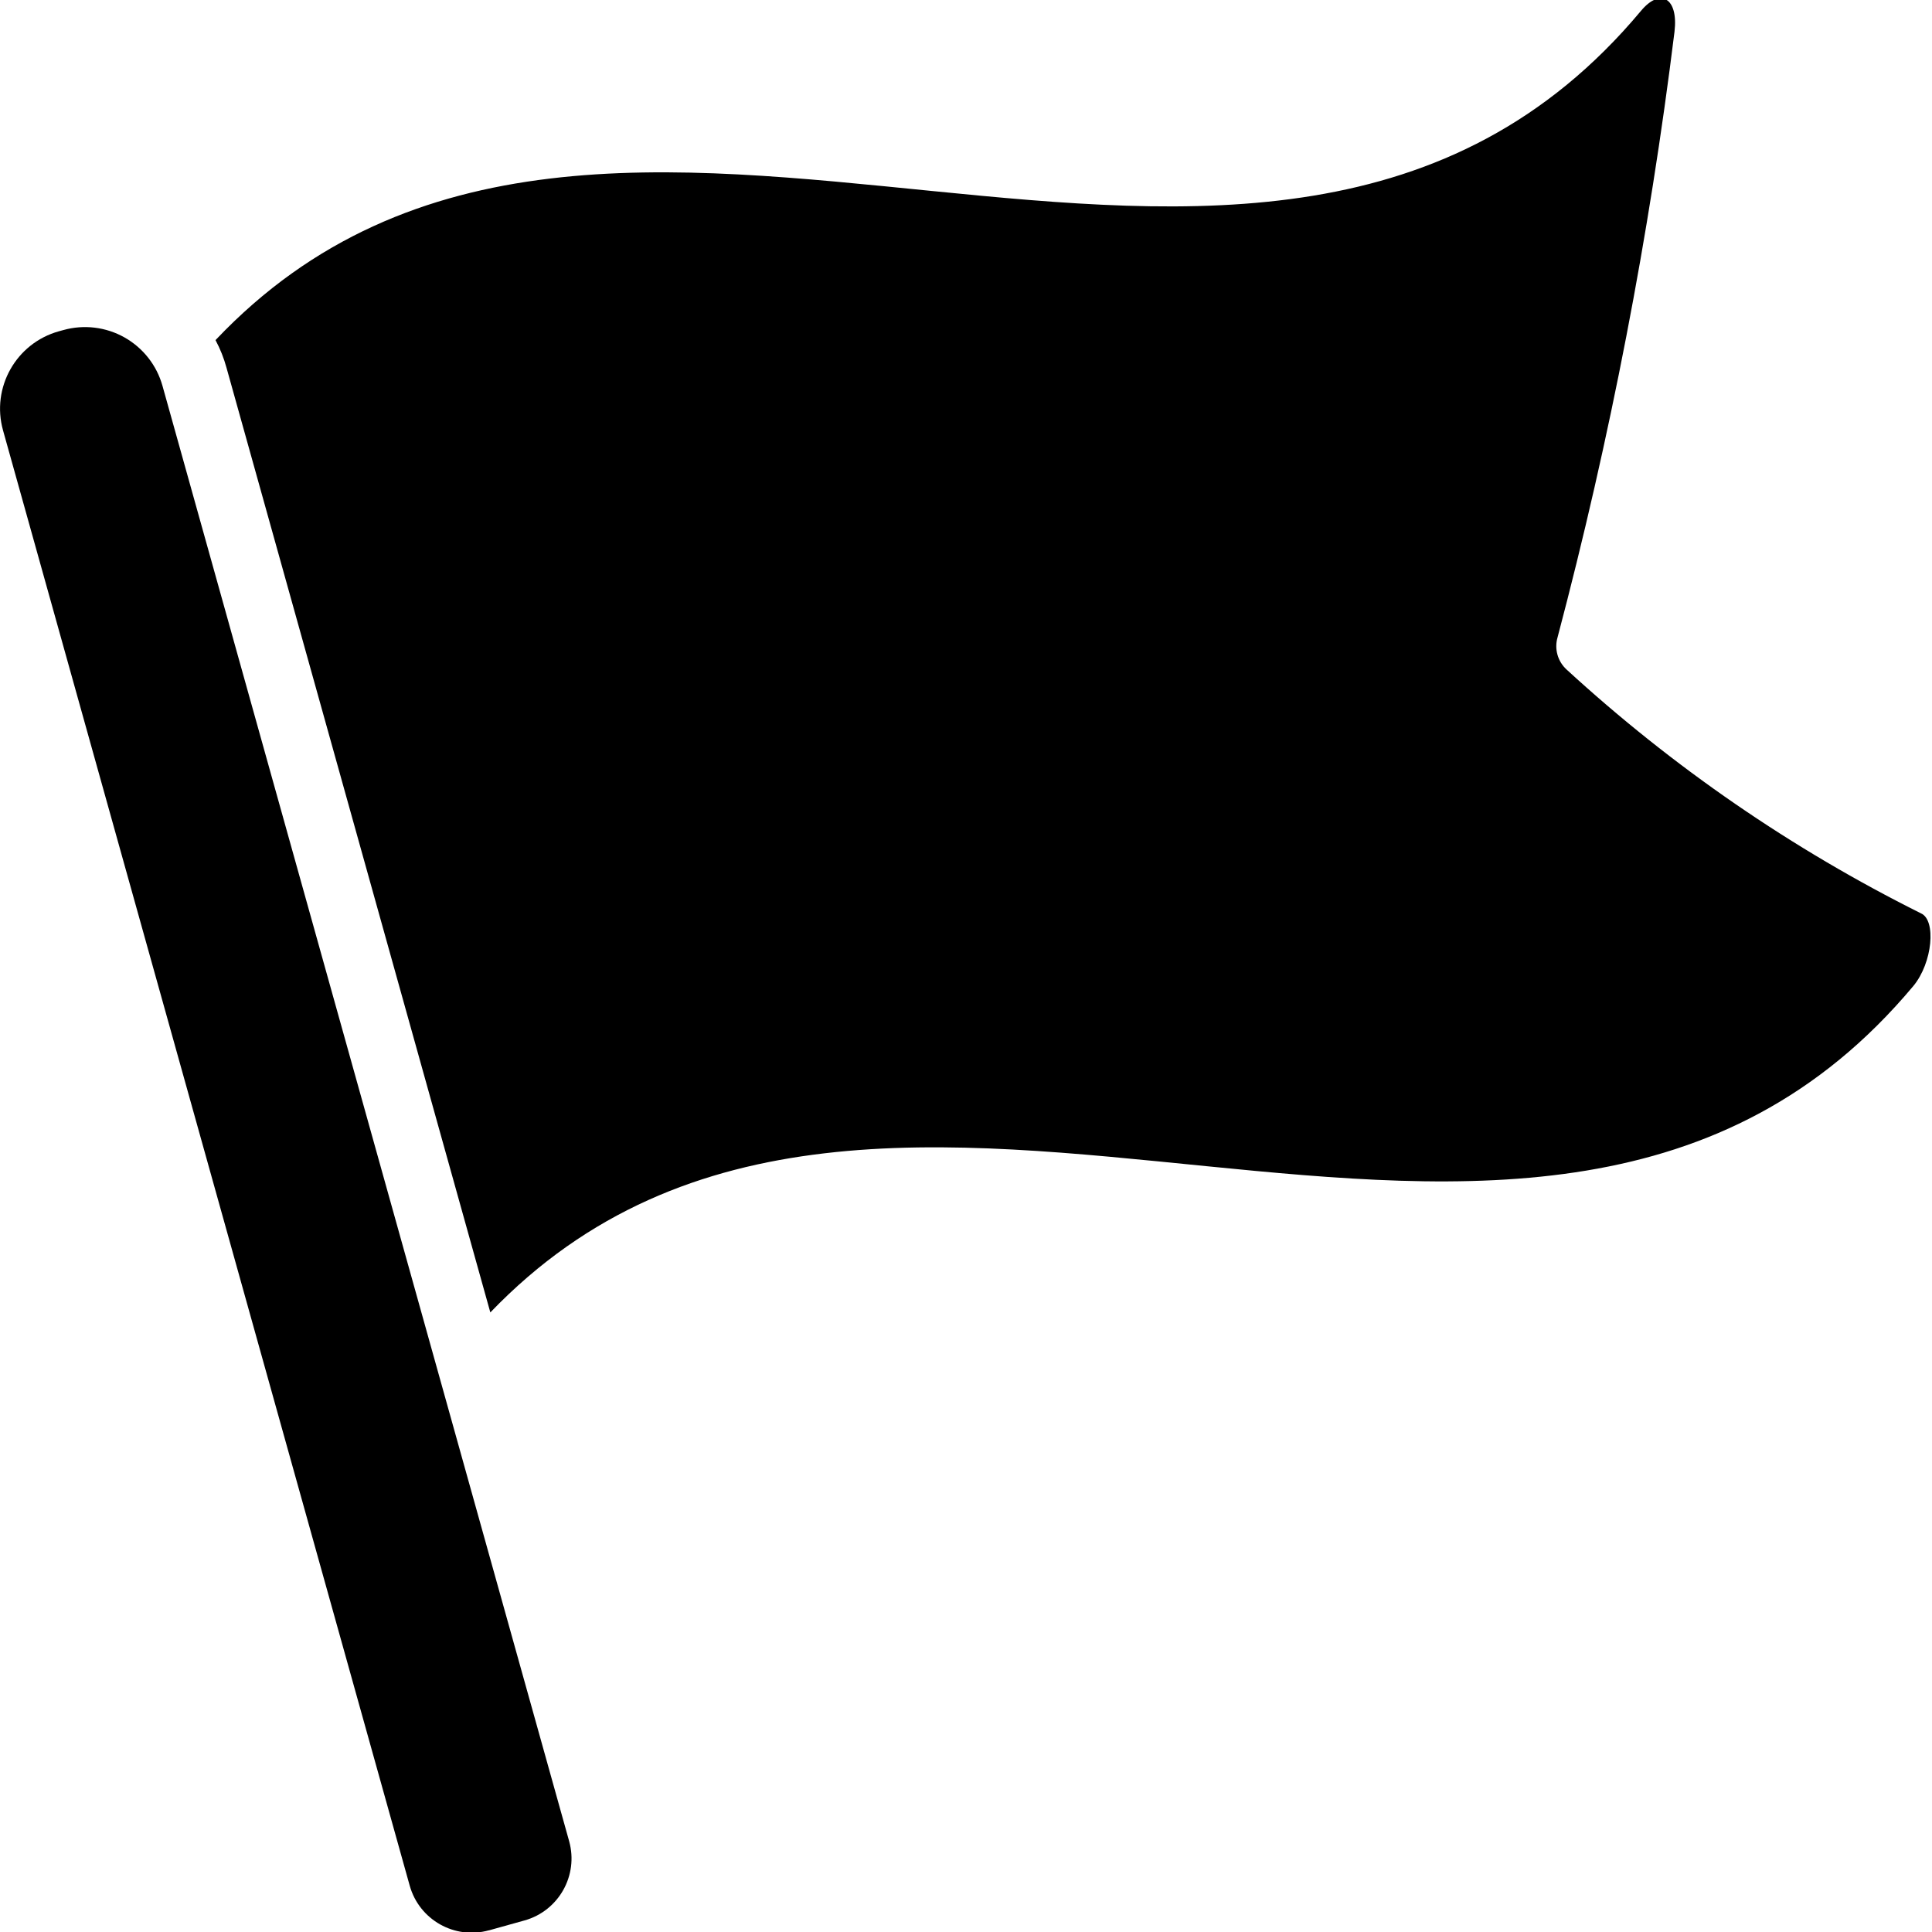
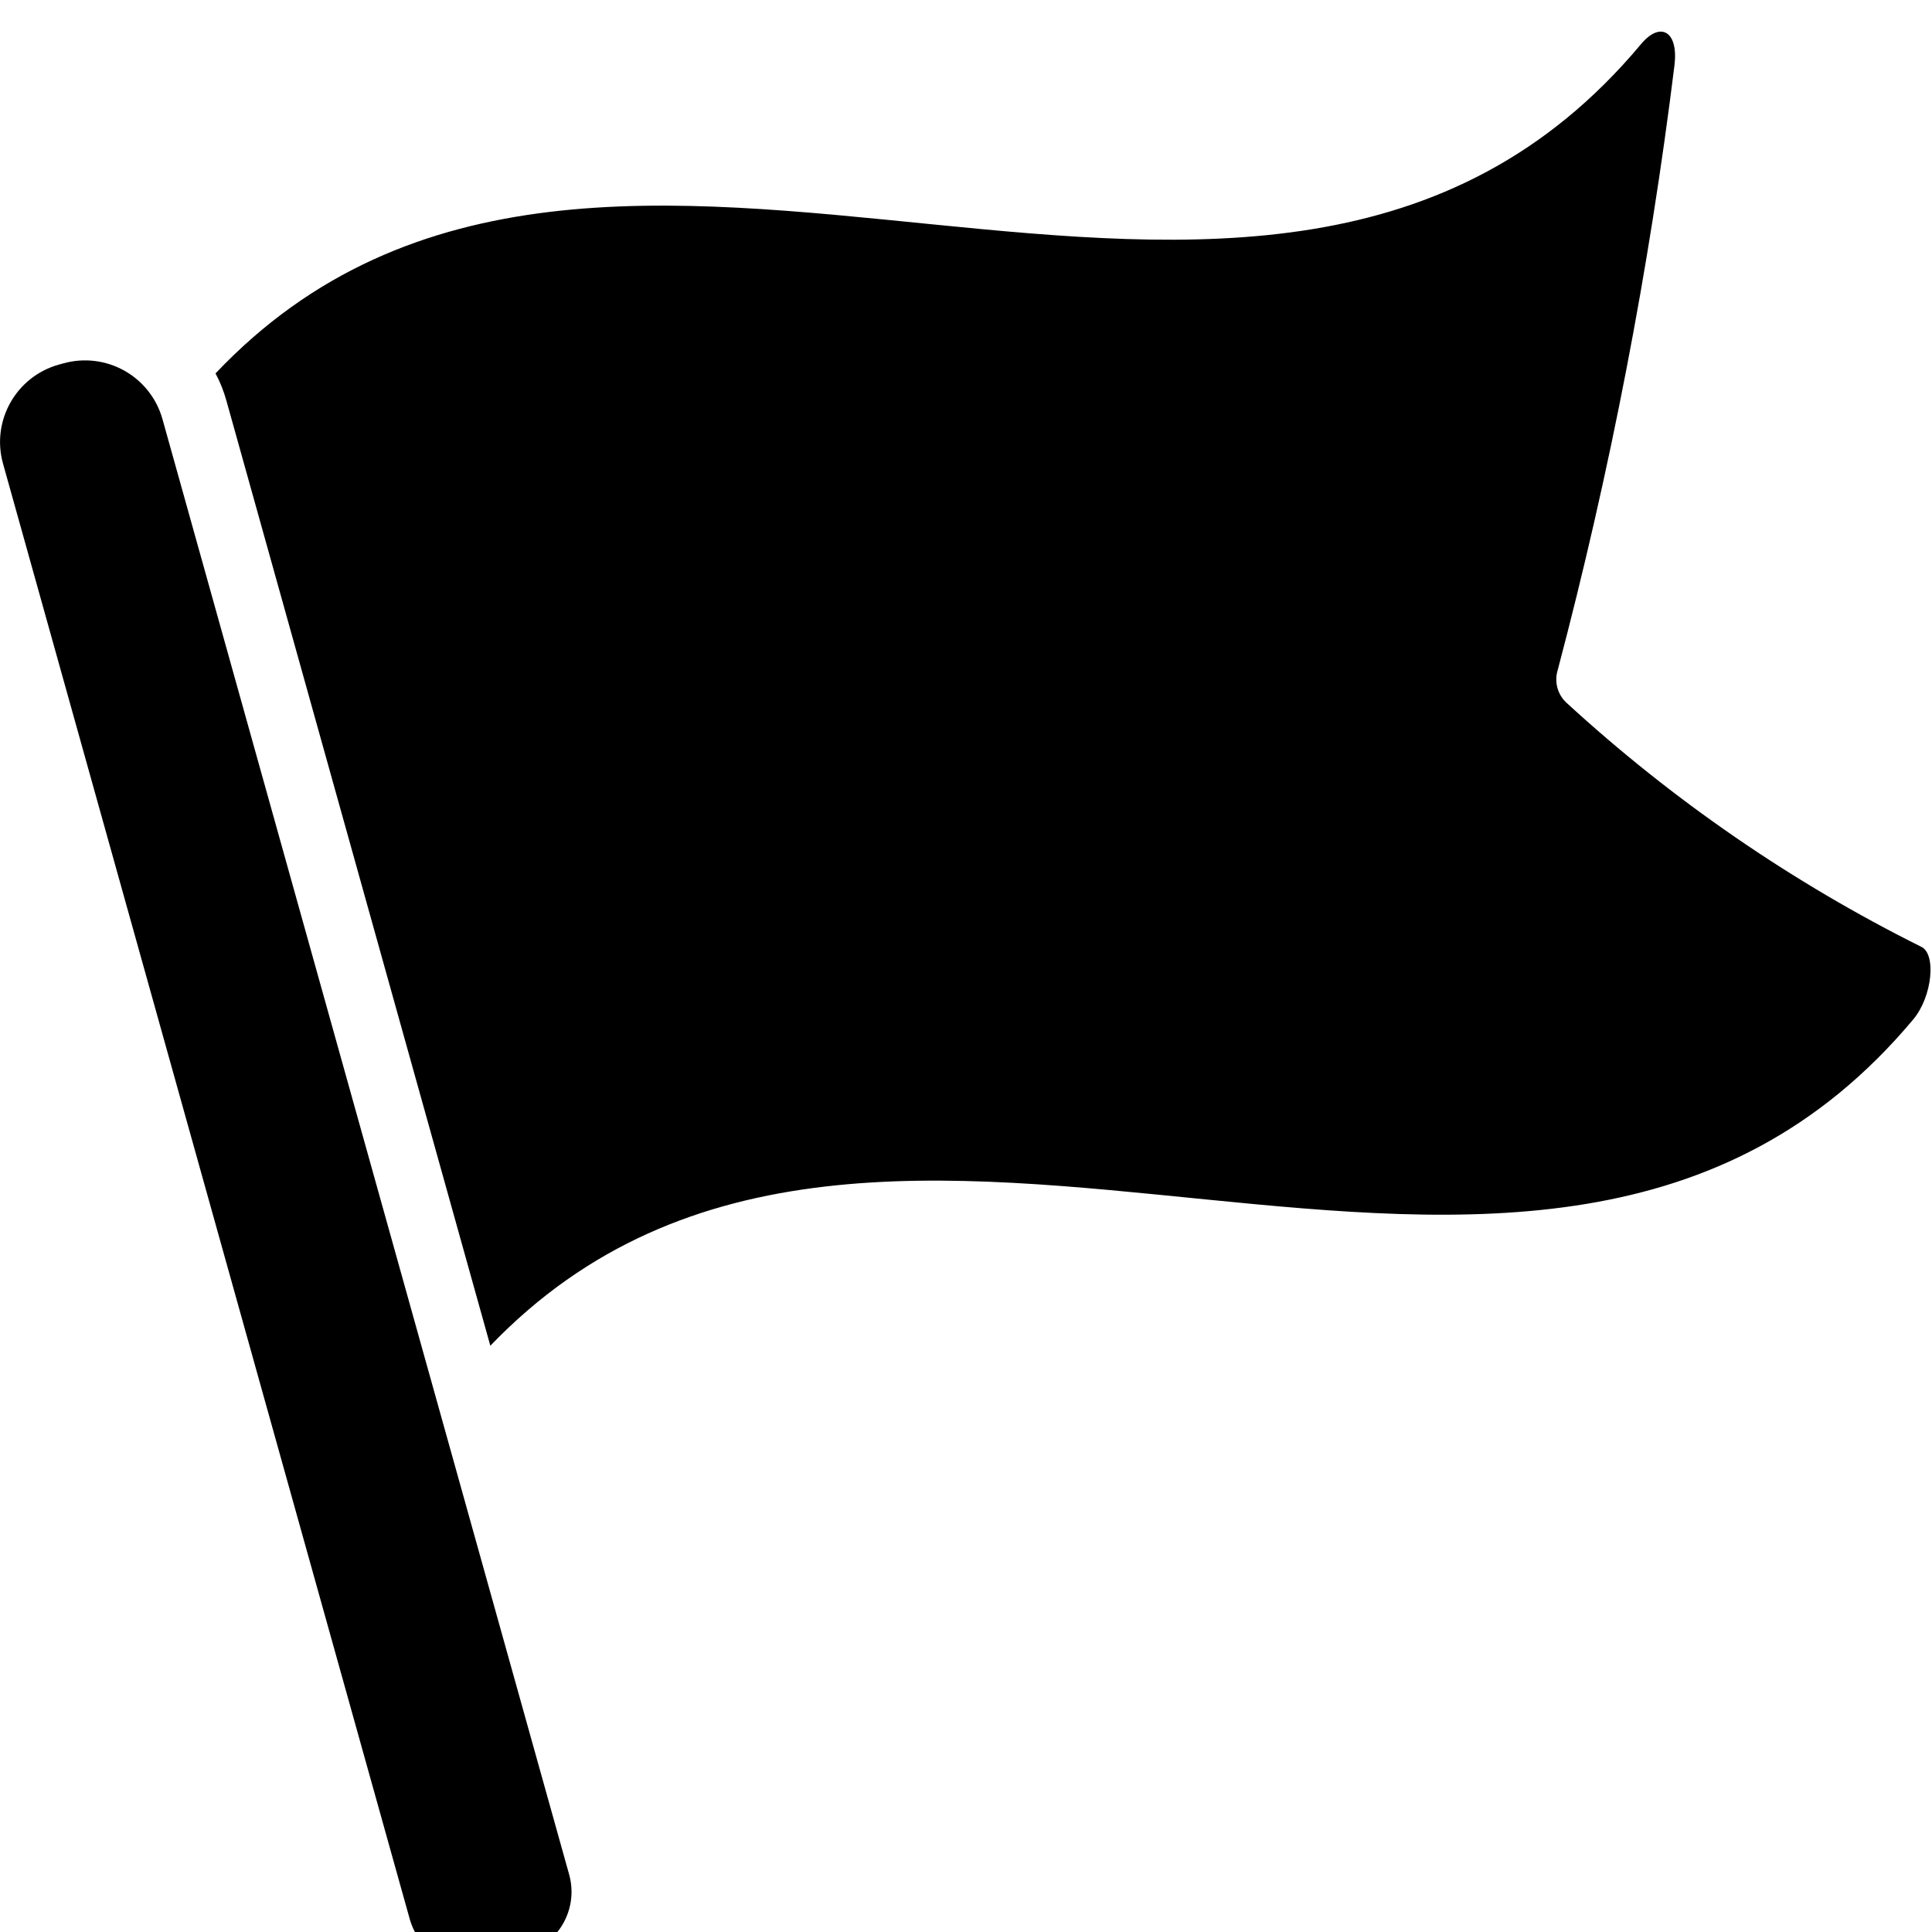
<svg xmlns="http://www.w3.org/2000/svg" height="512" viewBox="0 0 58 58" width="512">
-   <g id="Page-1">
-     <g id="037---Waypoint-Flag" transform="translate(0 -1)">
-       <path id="Shape" d="m14.678 58.951 1.068-.298c1.027-.287 1.627-1.352 1.34-2.38l-12.208-43.689c-.172-.617-.582-1.139-1.14-1.454-.558-.314-1.218-.394-1.834-.222l-.138.038c-1.284.359-2.034 1.69-1.675 2.974l12.209 43.689c.287 1.027 1.352 1.627 2.379 1.34z" />
-       <path id="Shape" d="m57.67 28.42c-3.872-1.93-7.453-4.394-10.64-7.32-.268-.245-.373-.622-.27-.97 1.579-5.974 2.752-12.048 3.51-18.18.12-1.02-.43-1.32-1.01-.62-11.38 13.61-31.07-2.49-42.79 9.88.141.263.251.542.33.83l7.92 28.36c11.74-12.22 31.36 3.78 42.72-9.8.58-.7.69-1.98.23-2.18z" />
-     </g>
+   <g>
+     <path d="m14.678 58.951 1.068-.298c1.027-.287 1.627-1.352 1.34-2.38l-12.208-43.689c-.172-.617-.582-1.139-1.14-1.454-.558-.314-1.218-.394-1.834-.222l-.138.038c-1.284.359-2.034 1.69-1.675 2.974l12.209 43.689c.287 1.027 1.352 1.627 2.379 1.34z" />
+     <path d="m57.67 28.42c-3.872-1.93-7.453-4.394-10.64-7.32-.268-.245-.373-.622-.27-.97 1.579-5.974 2.752-12.048 3.51-18.18.12-1.02-.43-1.32-1.01-.62-11.38 13.61-31.07-2.49-42.79 9.88.141.263.251.542.33.83l7.92 28.36c11.74-12.22 31.36 3.78 42.72-9.8.58-.7.69-1.98.23-2.18z" />
  </g>
</svg>
